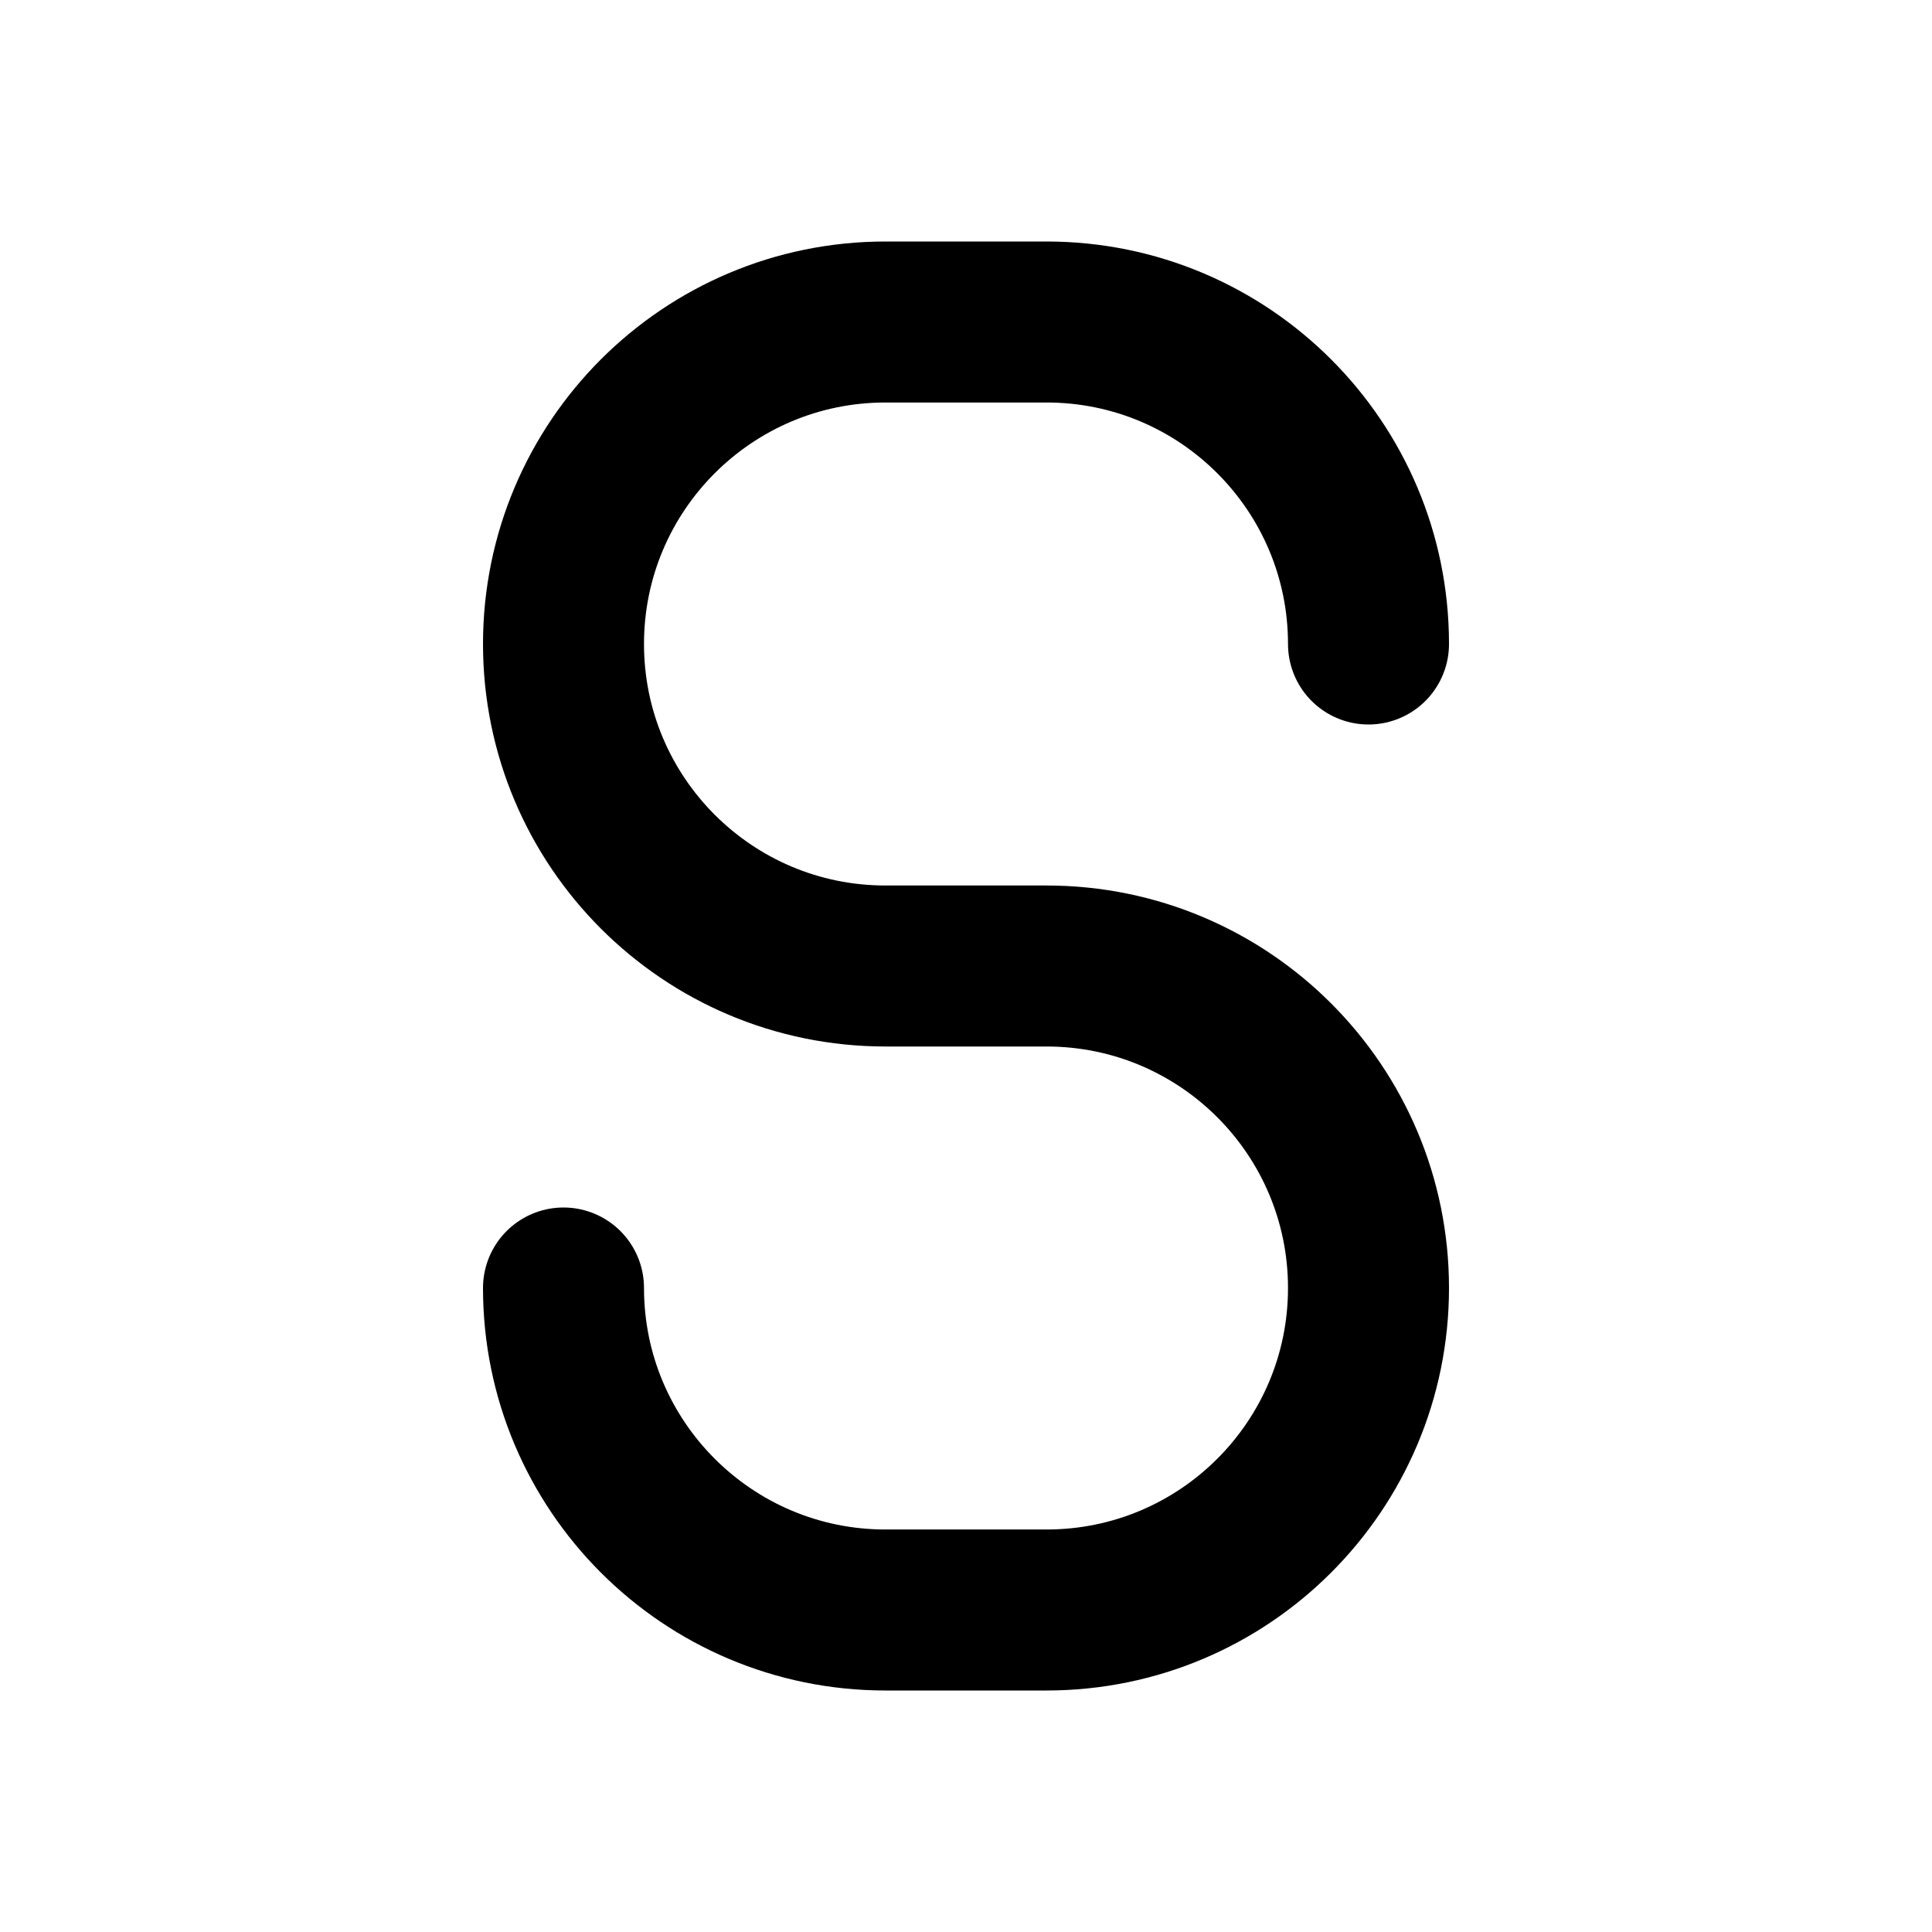
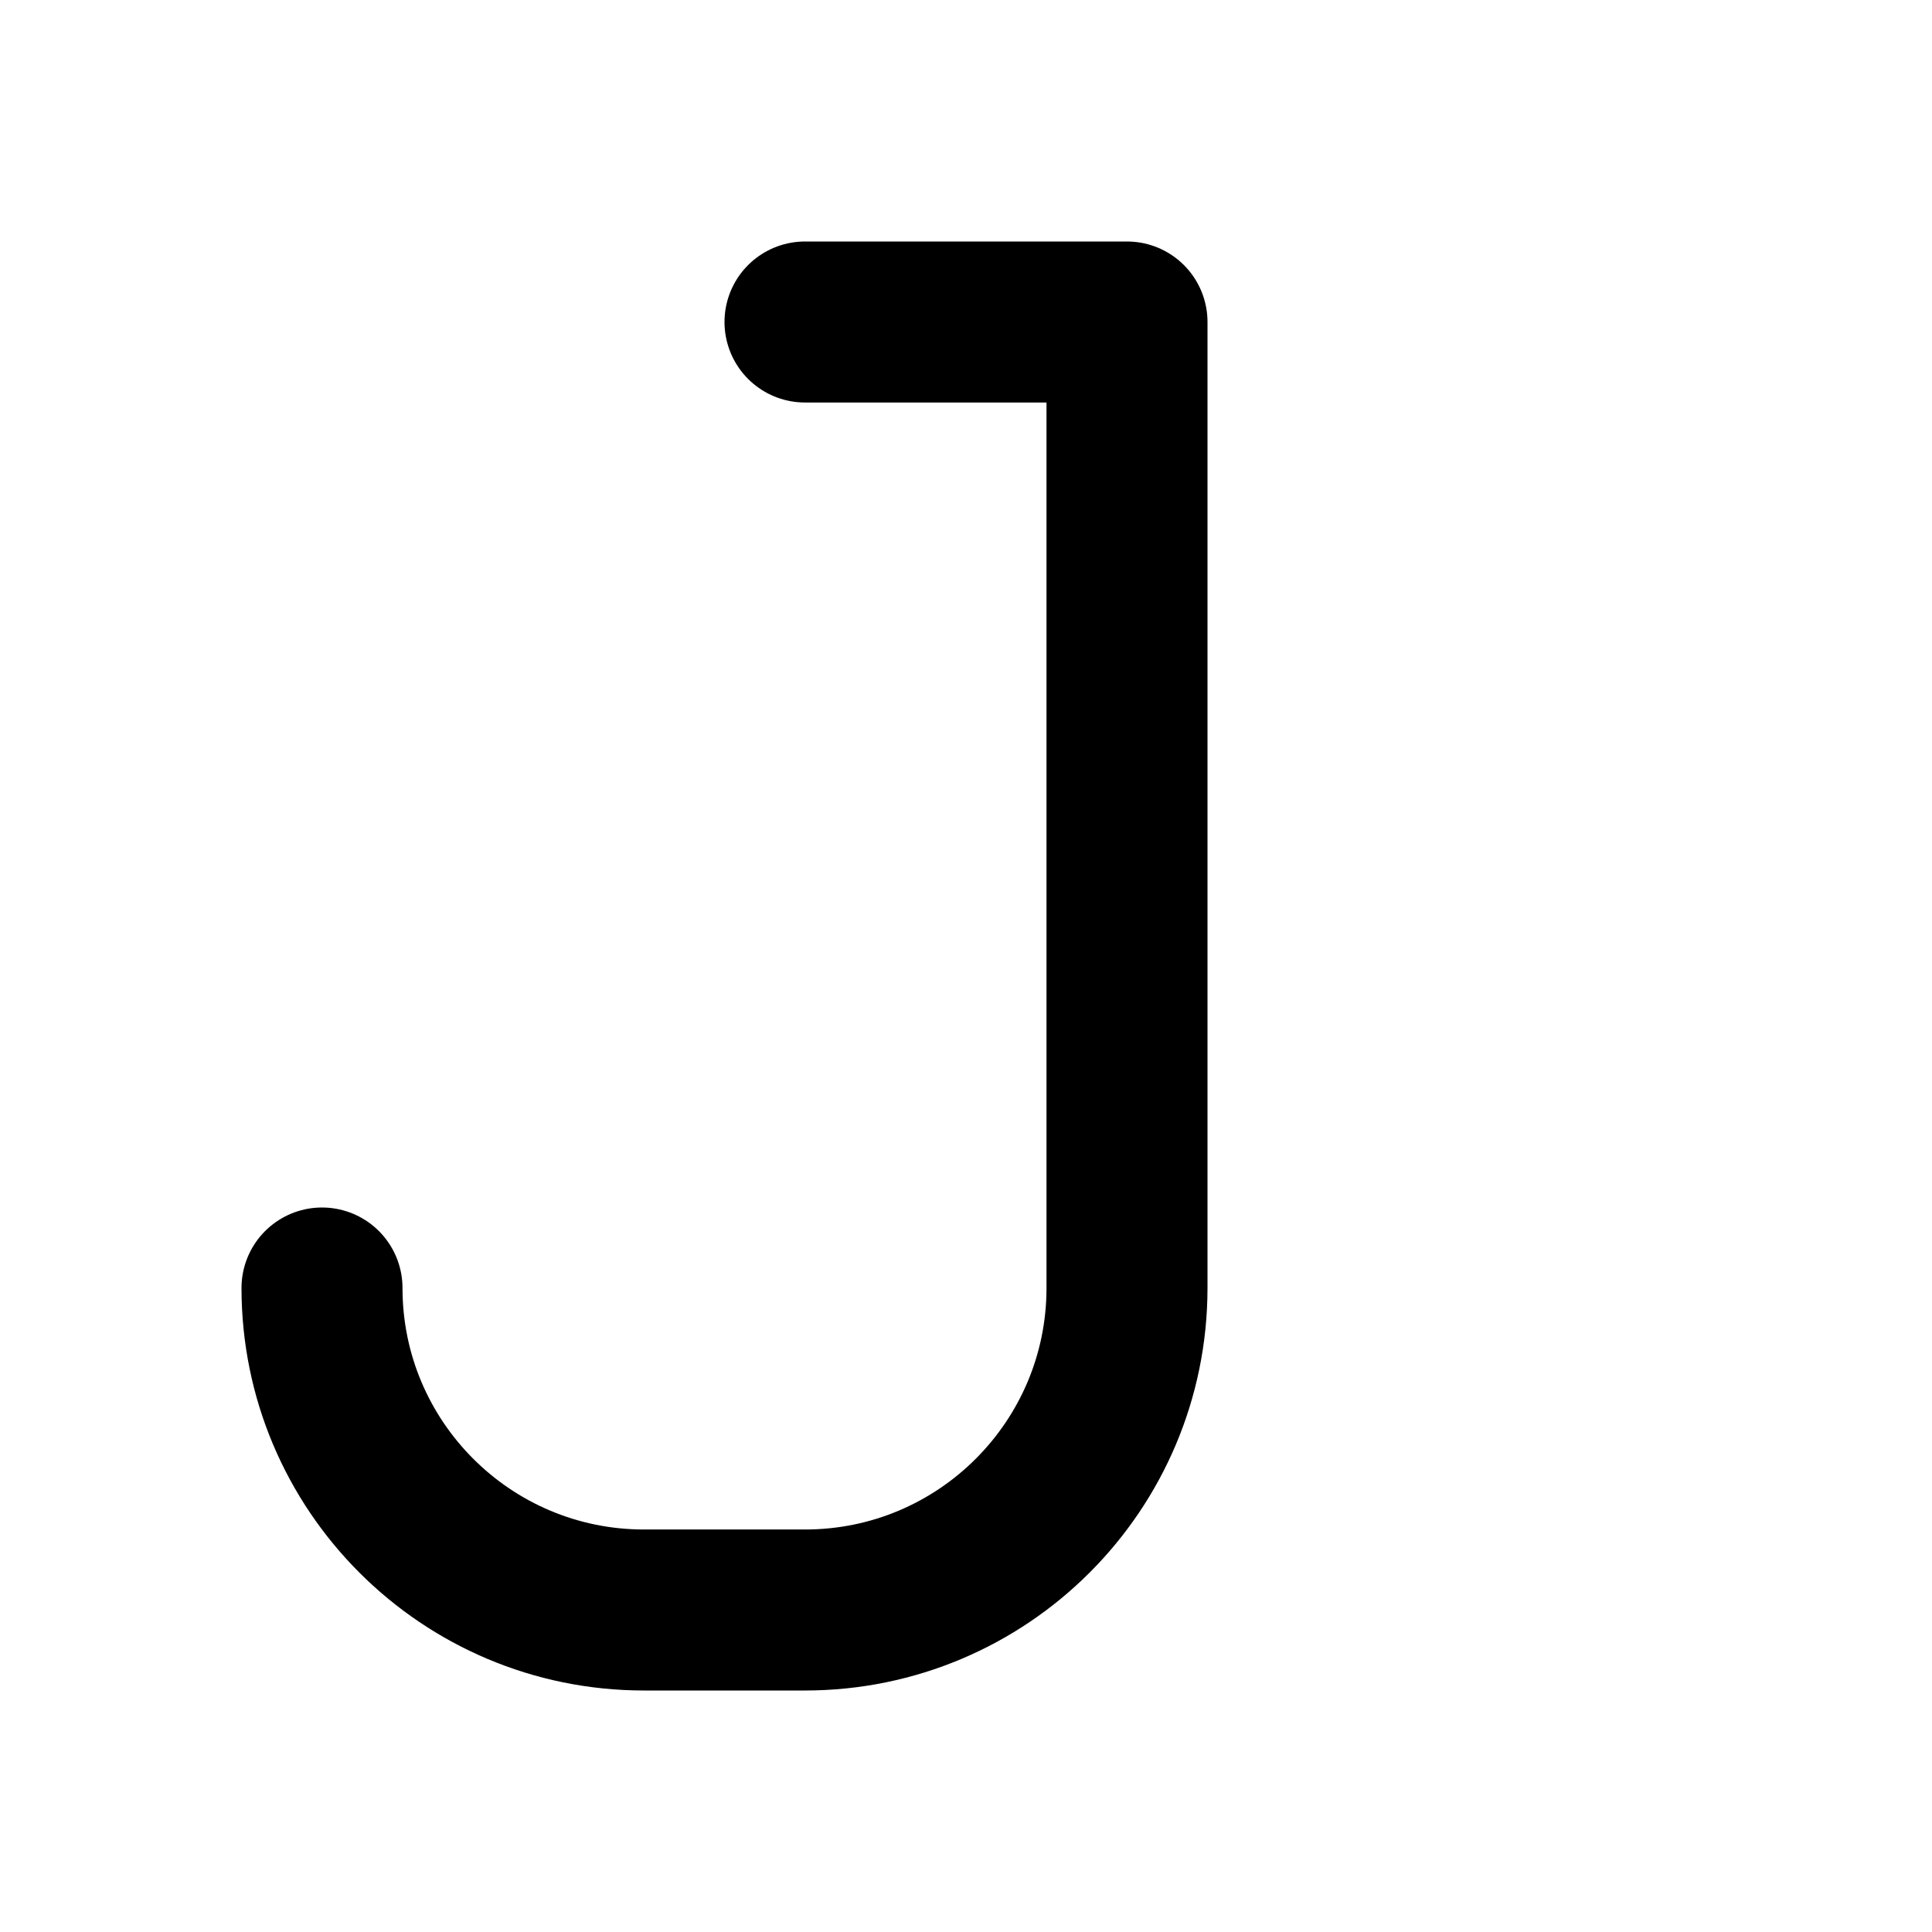
- <svg xmlns="http://www.w3.org/2000/svg" width="24" height="24" viewBox="0 0 24 24" fill="none" stroke="currentColor" stroke-width="2" stroke-linecap="round" stroke-linejoin="round" class="icon icon-tabler icons-tabler-outline icon-tabler-letter-s">
+ <svg xmlns="http://www.w3.org/2000/svg" width="24" height="24" viewBox="0 0 24 24" fill="none" stroke="currentColor" stroke-width="2" stroke-linecap="round" stroke-linejoin="round">
  <path stroke="none" d="M0 0h24v24H0z" fill="none" />
-   <path d="M17 8a4 4 0 0 0 -4 -4h-2a4 4 0 0 0 0 8h2a4 4 0 0 1 0 8h-2a4 4 0 0 1 -4 -4" />
+   <path d="M10 4h4v12a4 4 0 0 1 -4 4h-2a4 4 0 0 1 -4 -4" />
</svg>
